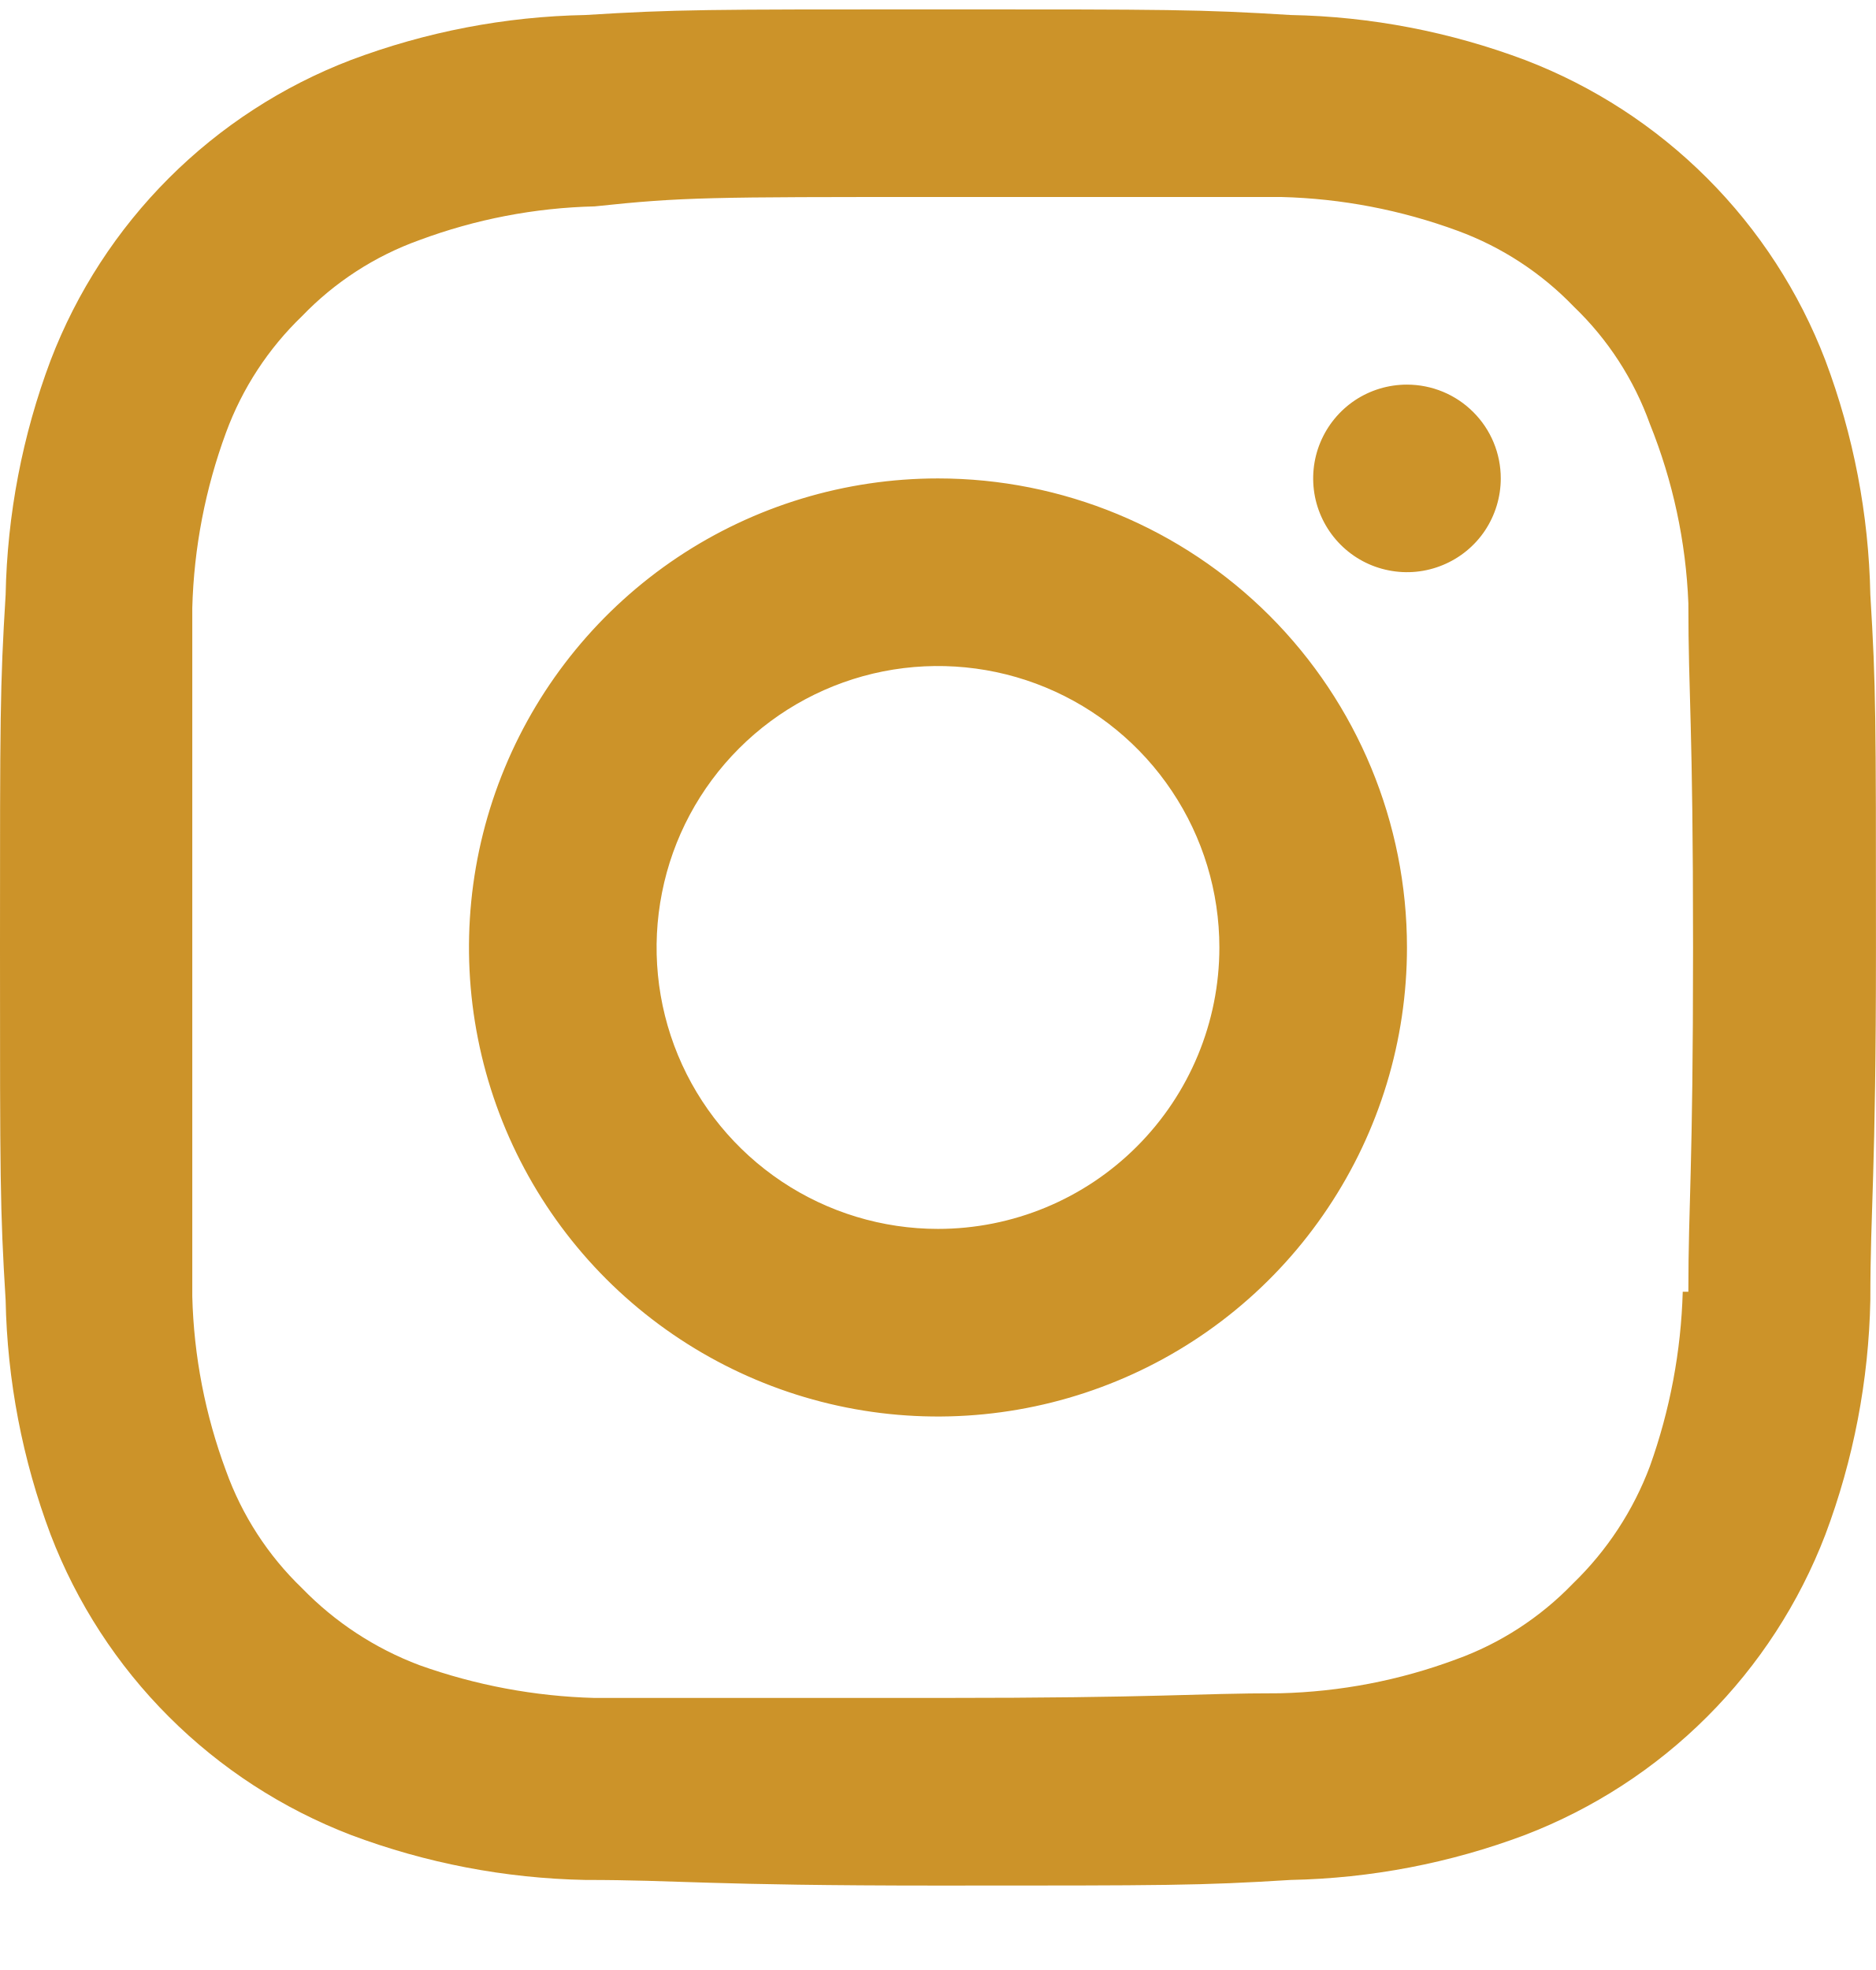
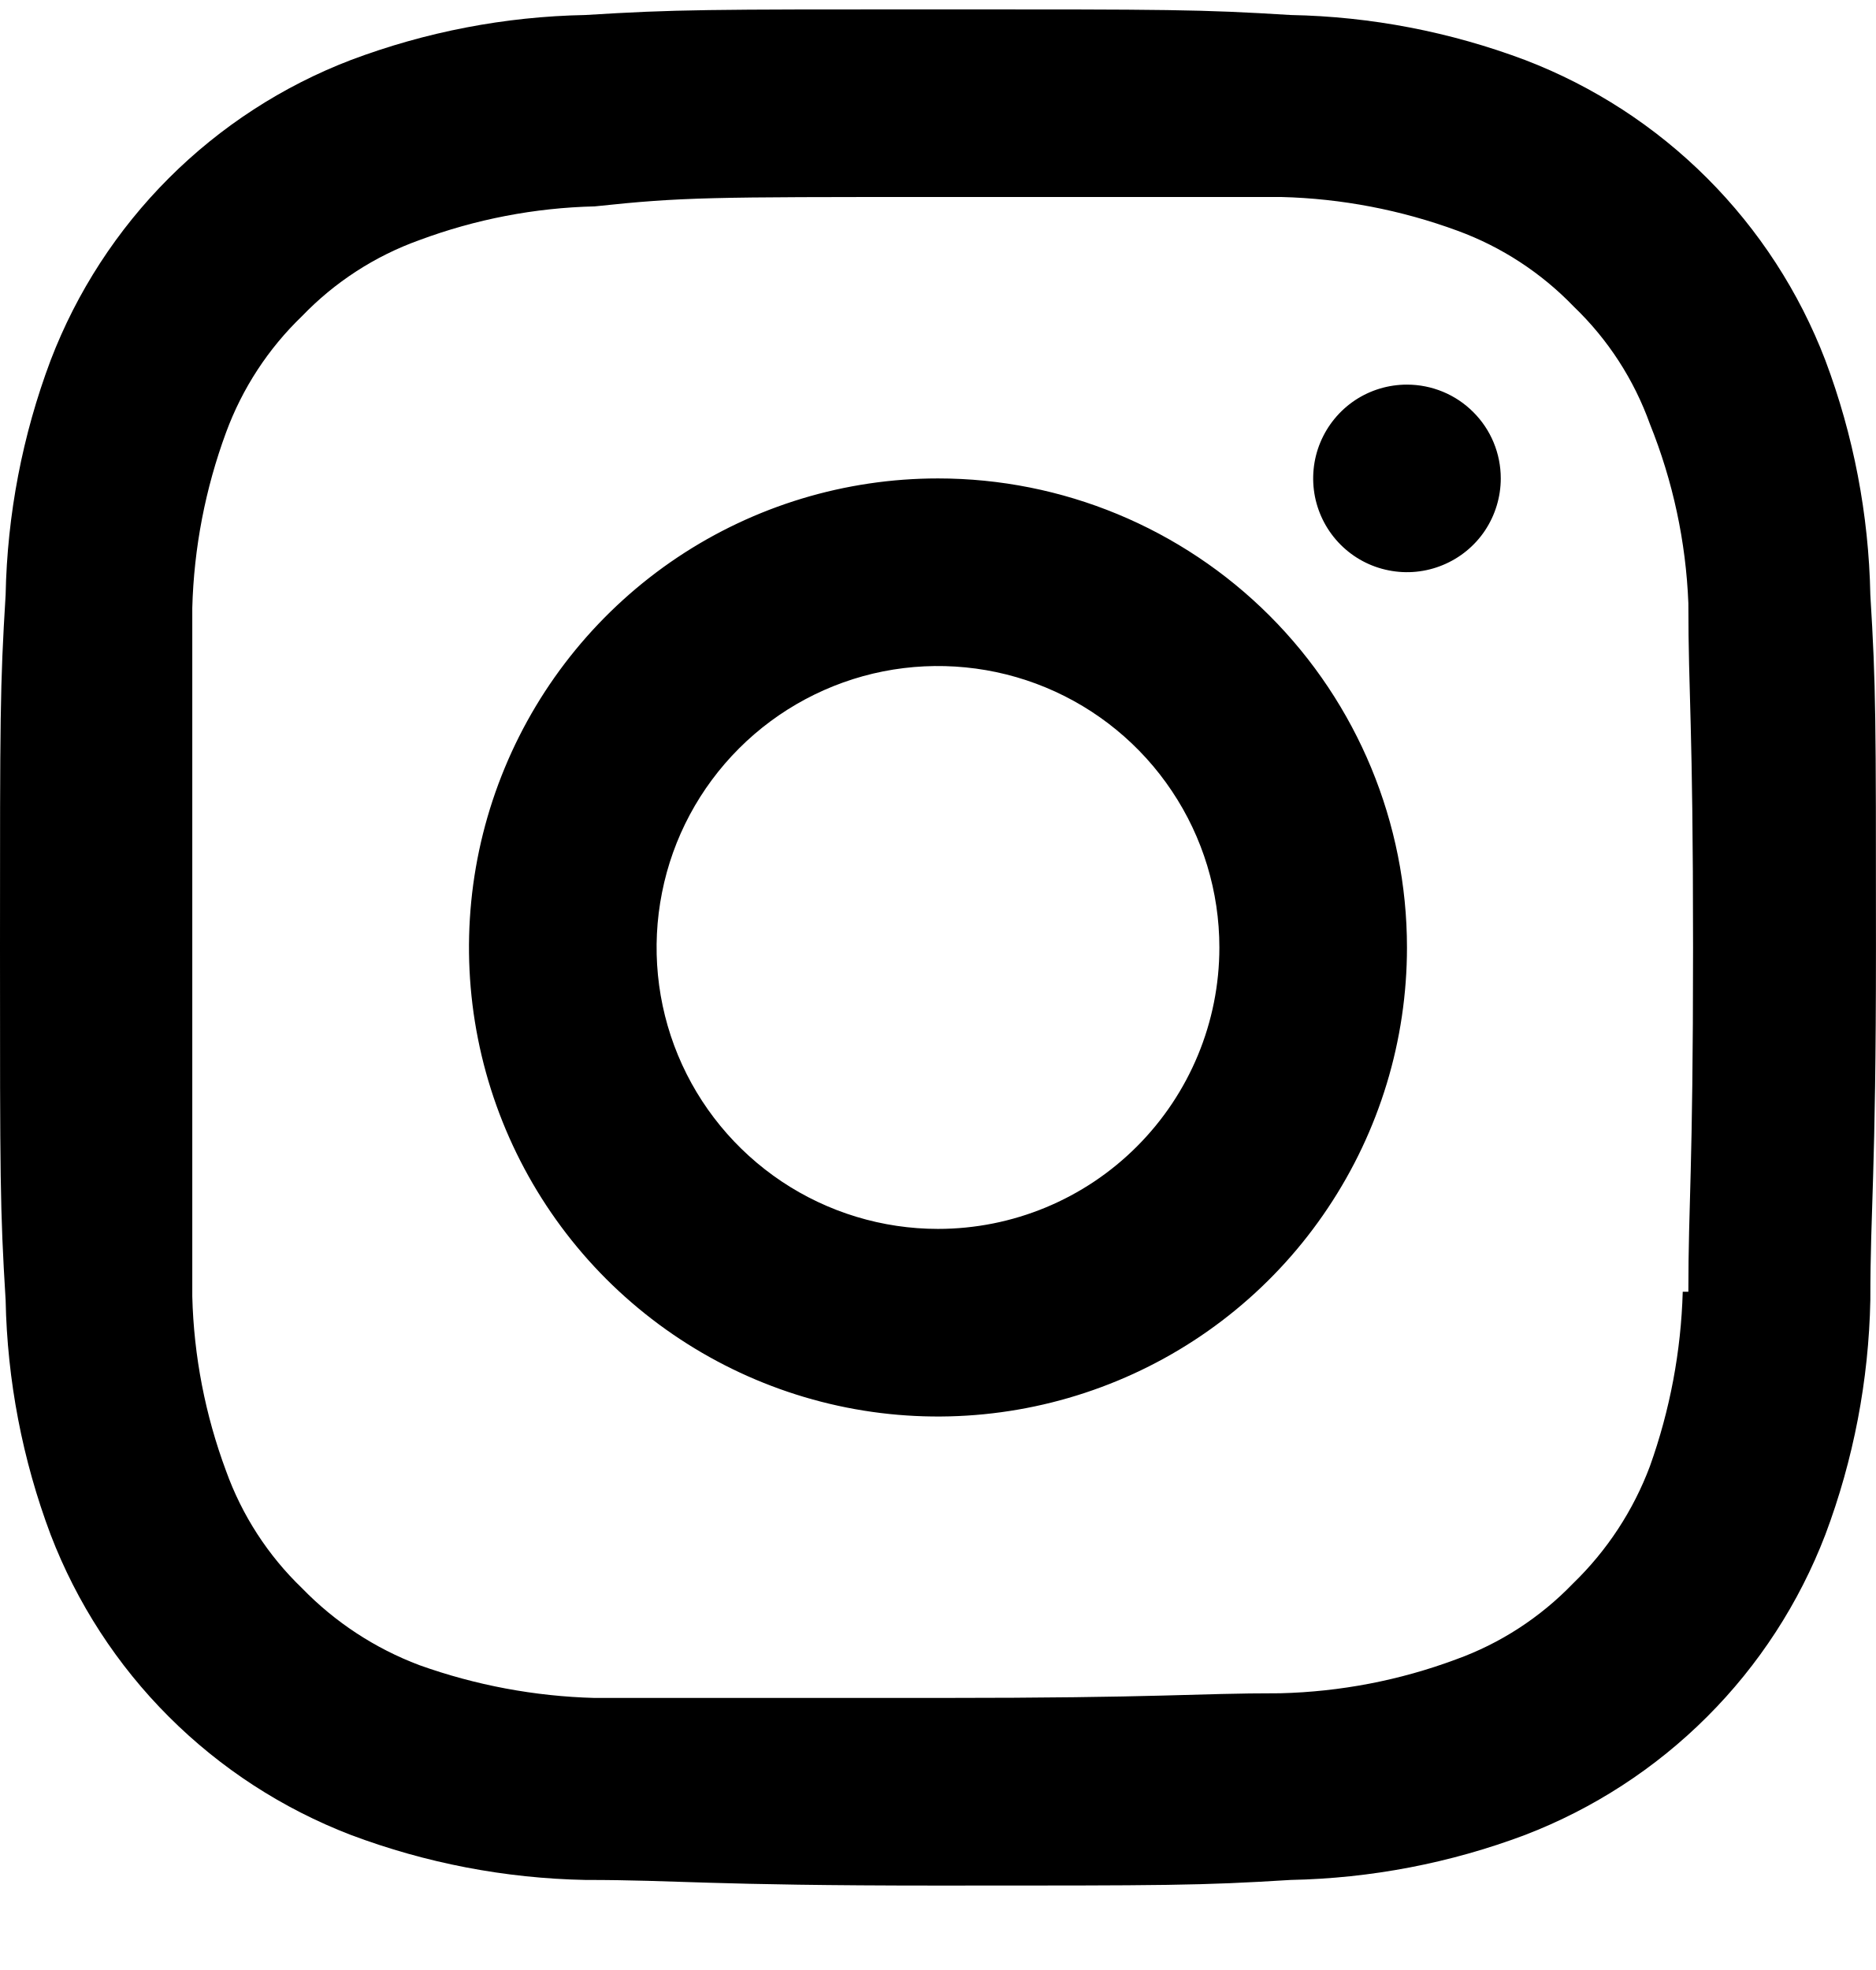
<svg xmlns="http://www.w3.org/2000/svg" width="20" height="21" viewBox="0 0 20 21" fill="none">
-   <path d="M10 5.1C9.011 5.1 8.044 5.393 7.222 5.942C6.4 6.492 5.759 7.273 5.381 8.186C5.002 9.1 4.903 10.105 5.096 11.075C5.289 12.045 5.765 12.936 6.464 13.635C7.164 14.334 8.055 14.811 9.025 15.004C9.994 15.197 11 15.097 11.913 14.719C12.827 14.341 13.608 13.7 14.157 12.877C14.707 12.055 15 11.088 15 10.1C15 8.774 14.473 7.502 13.536 6.564C12.598 5.626 11.326 5.1 10 5.1ZM10 13.1C9.407 13.1 8.827 12.924 8.333 12.594C7.84 12.264 7.455 11.796 7.228 11.248C7.001 10.7 6.942 10.096 7.058 9.514C7.173 8.932 7.459 8.398 7.879 7.978C8.298 7.559 8.833 7.273 9.415 7.157C9.997 7.042 10.6 7.101 11.148 7.328C11.696 7.555 12.165 7.94 12.494 8.433C12.824 8.926 13 9.506 13 10.1C13 10.895 12.684 11.658 12.121 12.221C11.559 12.784 10.796 13.1 10 13.1ZM15 4.1C14.802 4.1 14.609 4.158 14.444 4.268C14.28 4.378 14.152 4.534 14.076 4.717C14 4.9 13.981 5.101 14.019 5.295C14.058 5.489 14.153 5.667 14.293 5.807C14.433 5.947 14.611 6.042 14.805 6.08C14.999 6.119 15.2 6.099 15.383 6.023C15.565 5.948 15.722 5.82 15.832 5.655C15.941 5.491 16 5.297 16 5.1C16 4.834 15.895 4.58 15.707 4.393C15.52 4.205 15.265 4.1 15 4.1ZM19.94 6.34C19.923 5.485 19.761 4.64 19.46 3.84C19.181 3.112 18.752 2.451 18.2 1.899C17.649 1.348 16.988 0.919 16.26 0.64C15.46 0.339 14.615 0.176 13.76 0.16C12.79 0.1 12.47 0.1 10 0.1C7.53 0.1 7.21 0.1 6.24 0.16C5.385 0.176 4.54 0.339 3.74 0.64C3.012 0.919 2.351 1.348 1.8 1.899C1.248 2.451 0.819 3.112 0.54 3.84C0.239 4.64 0.077 5.485 0.06 6.34C-5.58794e-08 7.32 0 7.64 0 10.1C0 12.56 -5.58794e-08 12.88 0.06 13.86C0.077 14.714 0.239 15.56 0.54 16.36C0.819 17.087 1.248 17.749 1.8 18.3C2.351 18.851 3.012 19.28 3.74 19.56C4.54 19.861 5.385 20.023 6.24 20.04C7.24 20.04 7.53 20.1 10 20.1C12.47 20.1 12.79 20.1 13.76 20.04C14.615 20.023 15.46 19.861 16.26 19.56C16.988 19.28 17.649 18.851 18.2 18.3C18.752 17.749 19.181 17.087 19.46 16.36C19.761 15.56 19.923 14.714 19.94 13.86C19.94 12.86 20 12.56 20 10.1C20 7.64 20 7.32 19.94 6.34ZM17.94 13.77C17.922 14.404 17.804 15.032 17.59 15.63C17.413 16.102 17.133 16.529 16.77 16.88C16.421 17.242 15.994 17.52 15.52 17.69C14.921 17.913 14.289 18.034 13.65 18.05C12.71 18.05 12.42 18.1 9.99 18.1C7.56 18.1 7.28 18.1 6.34 18.1C5.702 18.083 5.071 17.965 4.47 17.75C3.998 17.572 3.571 17.292 3.22 16.93C2.857 16.581 2.58 16.153 2.41 15.68C2.188 15.084 2.066 14.455 2.05 13.82C2.05 12.82 2.05 12.57 2.05 10.15C2.05 7.73 2.05 7.44 2.05 6.48C2.067 5.841 2.189 5.209 2.41 4.61C2.583 4.14 2.86 3.716 3.22 3.37C3.569 3.007 3.996 2.73 4.47 2.56C5.069 2.337 5.701 2.215 6.34 2.2C7.28 2.1 7.57 2.1 10 2.1C12.43 2.1 12.72 2.1 13.66 2.1C14.302 2.116 14.937 2.238 15.54 2.46C16.009 2.632 16.433 2.909 16.78 3.27C17.143 3.618 17.42 4.046 17.59 4.52C17.835 5.128 17.974 5.774 18 6.43C18 7.43 18.05 7.68 18.05 10.1C18.05 12.52 18 12.81 18 13.77H17.94Z" fill="#cc9329" />
+   <path d="M10 5.1C9.011 5.1 8.044 5.393 7.222 5.942C6.4 6.492 5.759 7.273 5.381 8.186C5.002 9.1 4.903 10.105 5.096 11.075C5.289 12.045 5.765 12.936 6.464 13.635C7.164 14.334 8.055 14.811 9.025 15.004C9.994 15.197 11 15.097 11.913 14.719C12.827 14.341 13.608 13.7 14.157 12.877C14.707 12.055 15 11.088 15 10.1C15 8.774 14.473 7.502 13.536 6.564C12.598 5.626 11.326 5.1 10 5.1ZM10 13.1C9.407 13.1 8.827 12.924 8.333 12.594C7.84 12.264 7.455 11.796 7.228 11.248C7.001 10.7 6.942 10.096 7.058 9.514C7.173 8.932 7.459 8.398 7.879 7.978C8.298 7.559 8.833 7.273 9.415 7.157C9.997 7.042 10.6 7.101 11.148 7.328C11.696 7.555 12.165 7.94 12.494 8.433C12.824 8.926 13 9.506 13 10.1C13 10.895 12.684 11.658 12.121 12.221C11.559 12.784 10.796 13.1 10 13.1ZM15 4.1C14.802 4.1 14.609 4.158 14.444 4.268C14.28 4.378 14.152 4.534 14.076 4.717C14 4.9 13.981 5.101 14.019 5.295C14.058 5.489 14.153 5.667 14.293 5.807C14.433 5.947 14.611 6.042 14.805 6.08C14.999 6.119 15.2 6.099 15.383 6.023C15.565 5.948 15.722 5.82 15.832 5.655C15.941 5.491 16 5.297 16 5.1C16 4.834 15.895 4.58 15.707 4.393C15.52 4.205 15.265 4.1 15 4.1ZM19.94 6.34C19.923 5.485 19.761 4.64 19.46 3.84C19.181 3.112 18.752 2.451 18.2 1.899C17.649 1.348 16.988 0.919 16.26 0.64C15.46 0.339 14.615 0.176 13.76 0.16C12.79 0.1 12.47 0.1 10 0.1C7.53 0.1 7.21 0.1 6.24 0.16C5.385 0.176 4.54 0.339 3.74 0.64C3.012 0.919 2.351 1.348 1.8 1.899C1.248 2.451 0.819 3.112 0.54 3.84C0.239 4.64 0.077 5.485 0.06 6.34C-5.58794e-08 7.32 0 7.64 0 10.1C0 12.56 -5.58794e-08 12.88 0.06 13.86C0.077 14.714 0.239 15.56 0.54 16.36C0.819 17.087 1.248 17.749 1.8 18.3C2.351 18.851 3.012 19.28 3.74 19.56C4.54 19.861 5.385 20.023 6.24 20.04C7.24 20.04 7.53 20.1 10 20.1C12.47 20.1 12.79 20.1 13.76 20.04C14.615 20.023 15.46 19.861 16.26 19.56C16.988 19.28 17.649 18.851 18.2 18.3C18.752 17.749 19.181 17.087 19.46 16.36C19.761 15.56 19.923 14.714 19.94 13.86C19.94 12.86 20 12.56 20 10.1C20 7.64 20 7.32 19.94 6.34ZM17.94 13.77C17.922 14.404 17.804 15.032 17.59 15.63C17.413 16.102 17.133 16.529 16.77 16.88C16.421 17.242 15.994 17.52 15.52 17.69C14.921 17.913 14.289 18.034 13.65 18.05C12.71 18.05 12.42 18.1 9.99 18.1C7.56 18.1 7.28 18.1 6.34 18.1C5.702 18.083 5.071 17.965 4.47 17.75C3.998 17.572 3.571 17.292 3.22 16.93C2.857 16.581 2.58 16.153 2.41 15.68C2.188 15.084 2.066 14.455 2.05 13.82C2.05 12.82 2.05 12.57 2.05 10.15C2.05 7.73 2.05 7.44 2.05 6.48C2.067 5.841 2.189 5.209 2.41 4.61C2.583 4.14 2.86 3.716 3.22 3.37C3.569 3.007 3.996 2.73 4.47 2.56C5.069 2.337 5.701 2.215 6.34 2.2C7.28 2.1 7.57 2.1 10 2.1C12.43 2.1 12.72 2.1 13.66 2.1C14.302 2.116 14.937 2.238 15.54 2.46C16.009 2.632 16.433 2.909 16.78 3.27C17.143 3.618 17.42 4.046 17.59 4.52C17.835 5.128 17.974 5.774 18 6.43C18 7.43 18.05 7.68 18.05 10.1C18.05 12.52 18 12.81 18 13.77H17.94Z" fill="#000000" />
</svg>
